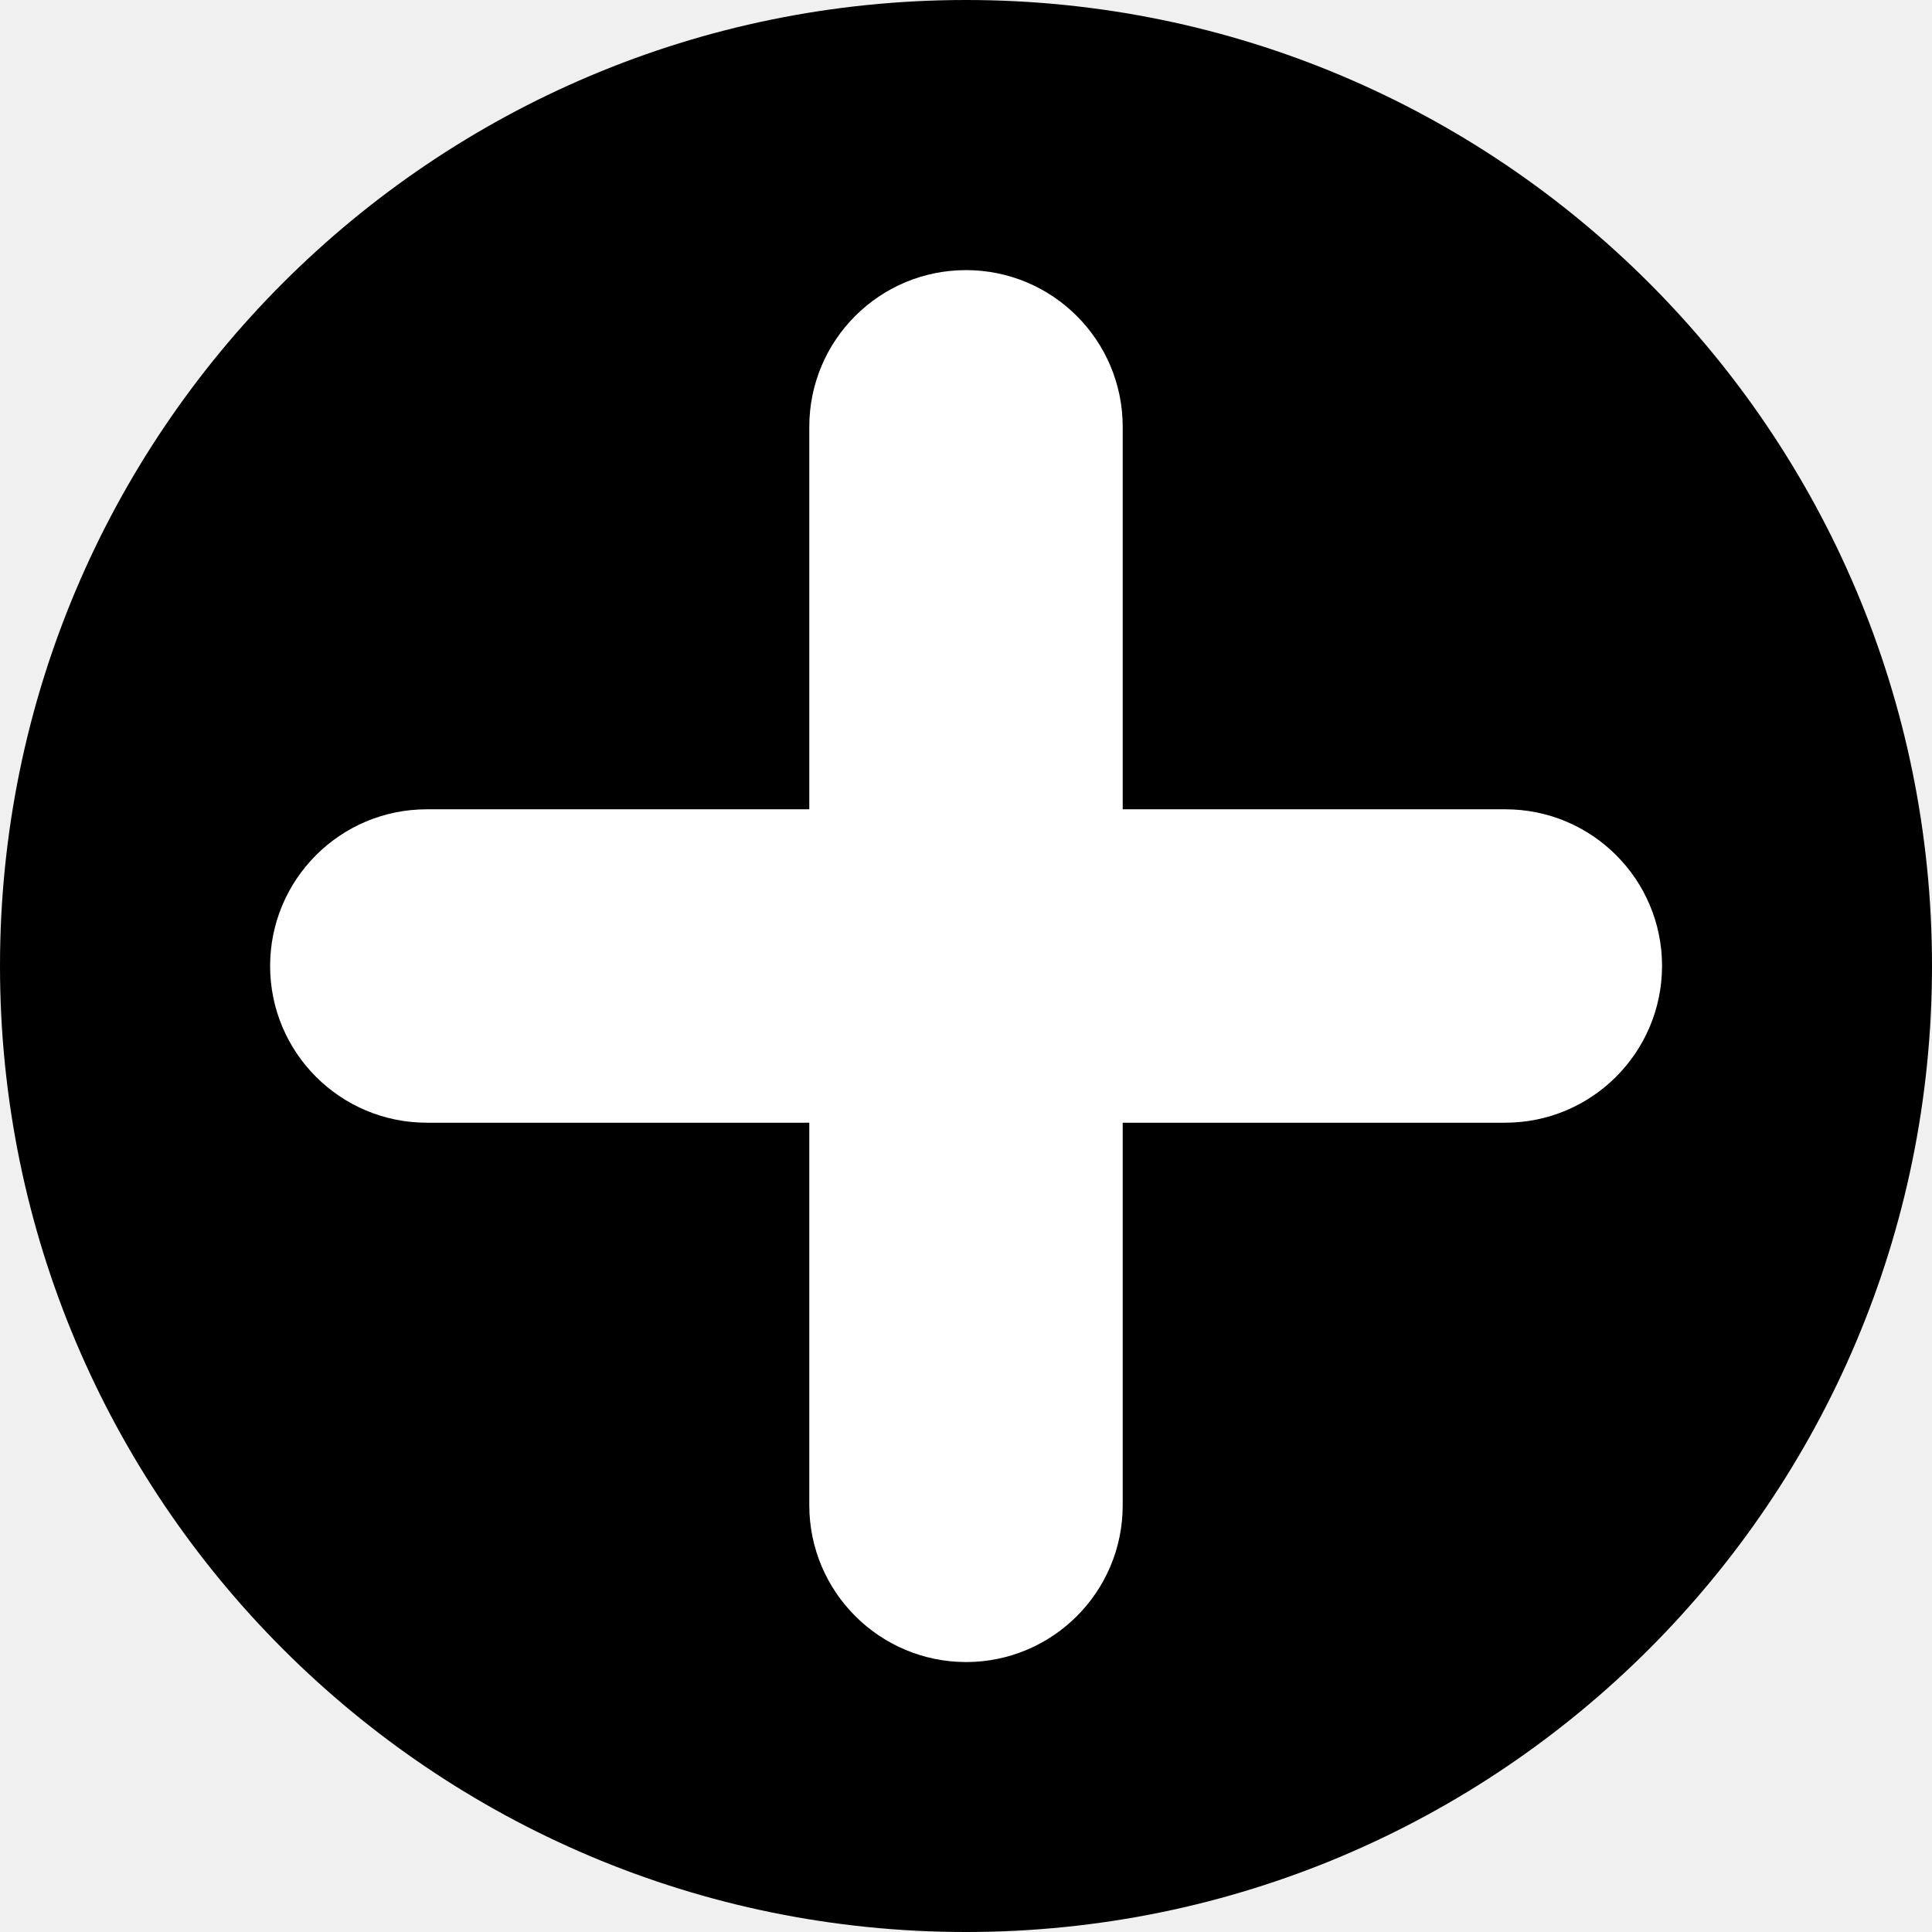
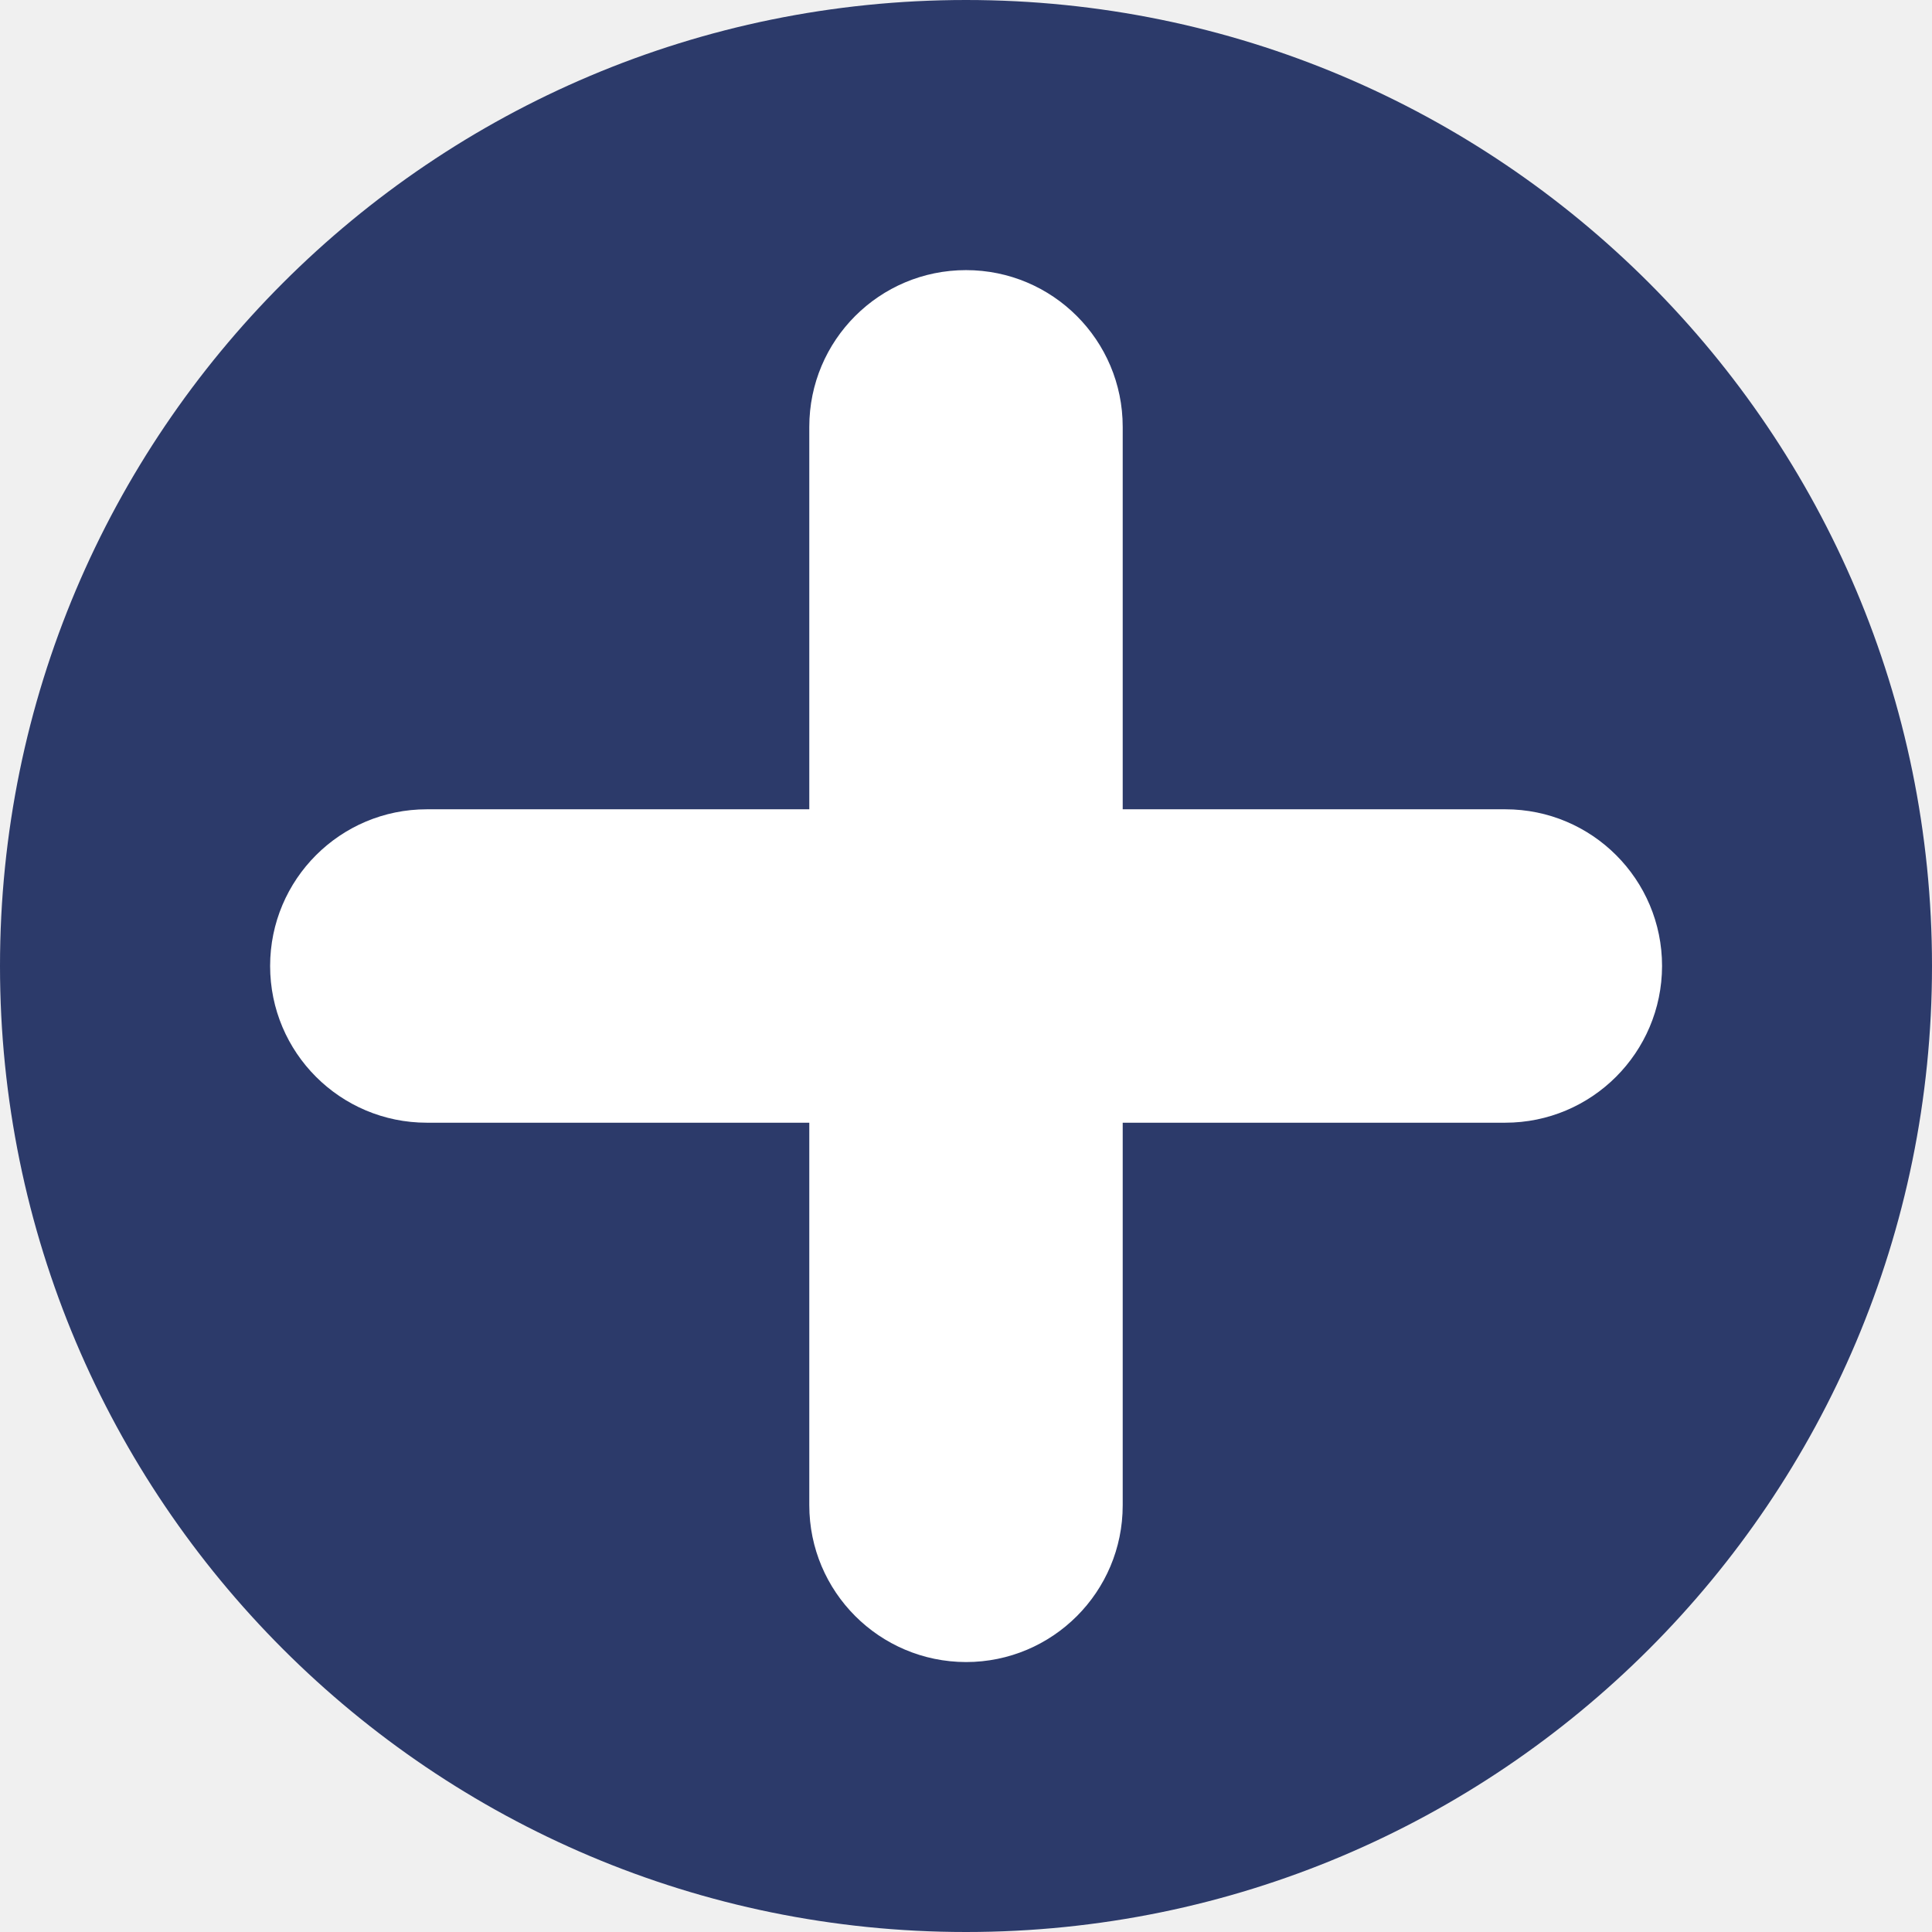
- <svg xmlns="http://www.w3.org/2000/svg" version="1.1" x="0px" y="0px" viewBox="0 0 1080 1080" style="enable-background:new 0 0 1080 1080;" xml:space="preserve">
+ <svg xmlns="http://www.w3.org/2000/svg" version="1.1" id="Layer_1" x="0px" y="0px" viewBox="0 0 1080 1080" style="enable-background:new 0 0 1080 1080;" xml:space="preserve">
  <style type="text/css">
	.st0{display:none;}
	.st1{display:inline;fill:#ED1C1C;}
	.st2{display:inline;fill:#FFFFFF;}
- 	.st3{fill:#FFFFFF;}
+ 	.st3{fill:#2C3A6A;}
+ 	.st4{fill:#FFFFFF;}
</style>
-   <g id="Layer_1">
+   <g id="Layer_1_1_">
</g>
  <g id="Layer_2" class="st0">
    <circle id="XMLID_1_" class="st1" cx="540" cy="540" r="530.9" />
  </g>
  <g id="Layer_3" class="st0">
    <path id="XMLID_14_" class="st2" d="M540,157.1v148.8c129.3,0,234.1,104.8,234.1,234.1S669.3,774.1,540,774.1   c-64.6,0-123.2-26.2-165.5-68.6L269.2,810.8c69.3,69.3,165,112.1,270.8,112.1c211.5,0,382.9-171.4,382.9-382.9   S751.5,157.1,540,157.1z" />
    <polygon id="XMLID_2_" class="st2" points="540,368 351,240 540,112  " />
  </g>
  <g id="Layer_4">
-     <circle id="XMLID_3_" cx="540" cy="540" r="540" />
+     <circle id="XMLID_3_" class="st3" cx="540" cy="540" r="540" />
  </g>
  <g id="Layer_5">
-     <path id="XMLID_4_" class="st3" d="M841.4,627.6H238.6c-48.4,0-87.6-39.2-87.6-87.6v0c0-48.4,39.2-87.6,87.6-87.6h602.9   c48.4,0,87.6,39.2,87.6,87.6v0C929,588.4,889.8,627.6,841.4,627.6z" />
-     <path id="XMLID_6_" class="st3" d="M452.4,841.4V238.6c0-48.4,39.2-87.6,87.6-87.6h0c48.4,0,87.6,39.2,87.6,87.6v602.9   c0,48.4-39.2,87.6-87.6,87.6h0C491.6,929,452.4,889.8,452.4,841.4z" />
+     <path id="XMLID_4_" class="st4" d="M841.4,627.6H238.6c-48.4,0-87.6-39.2-87.6-87.6l0,0c0-48.4,39.2-87.6,87.6-87.6h602.9   c48.4,0,87.6,39.2,87.6,87.6l0,0C929,588.4,889.8,627.6,841.4,627.6z" />
+     <path id="XMLID_6_" class="st4" d="M452.4,841.4V238.6c0-48.4,39.2-87.6,87.6-87.6l0,0c48.4,0,87.6,39.2,87.6,87.6v602.9   c0,48.4-39.2,87.6-87.6,87.6l0,0C491.6,929,452.4,889.8,452.4,841.4z" />
  </g>
</svg>
